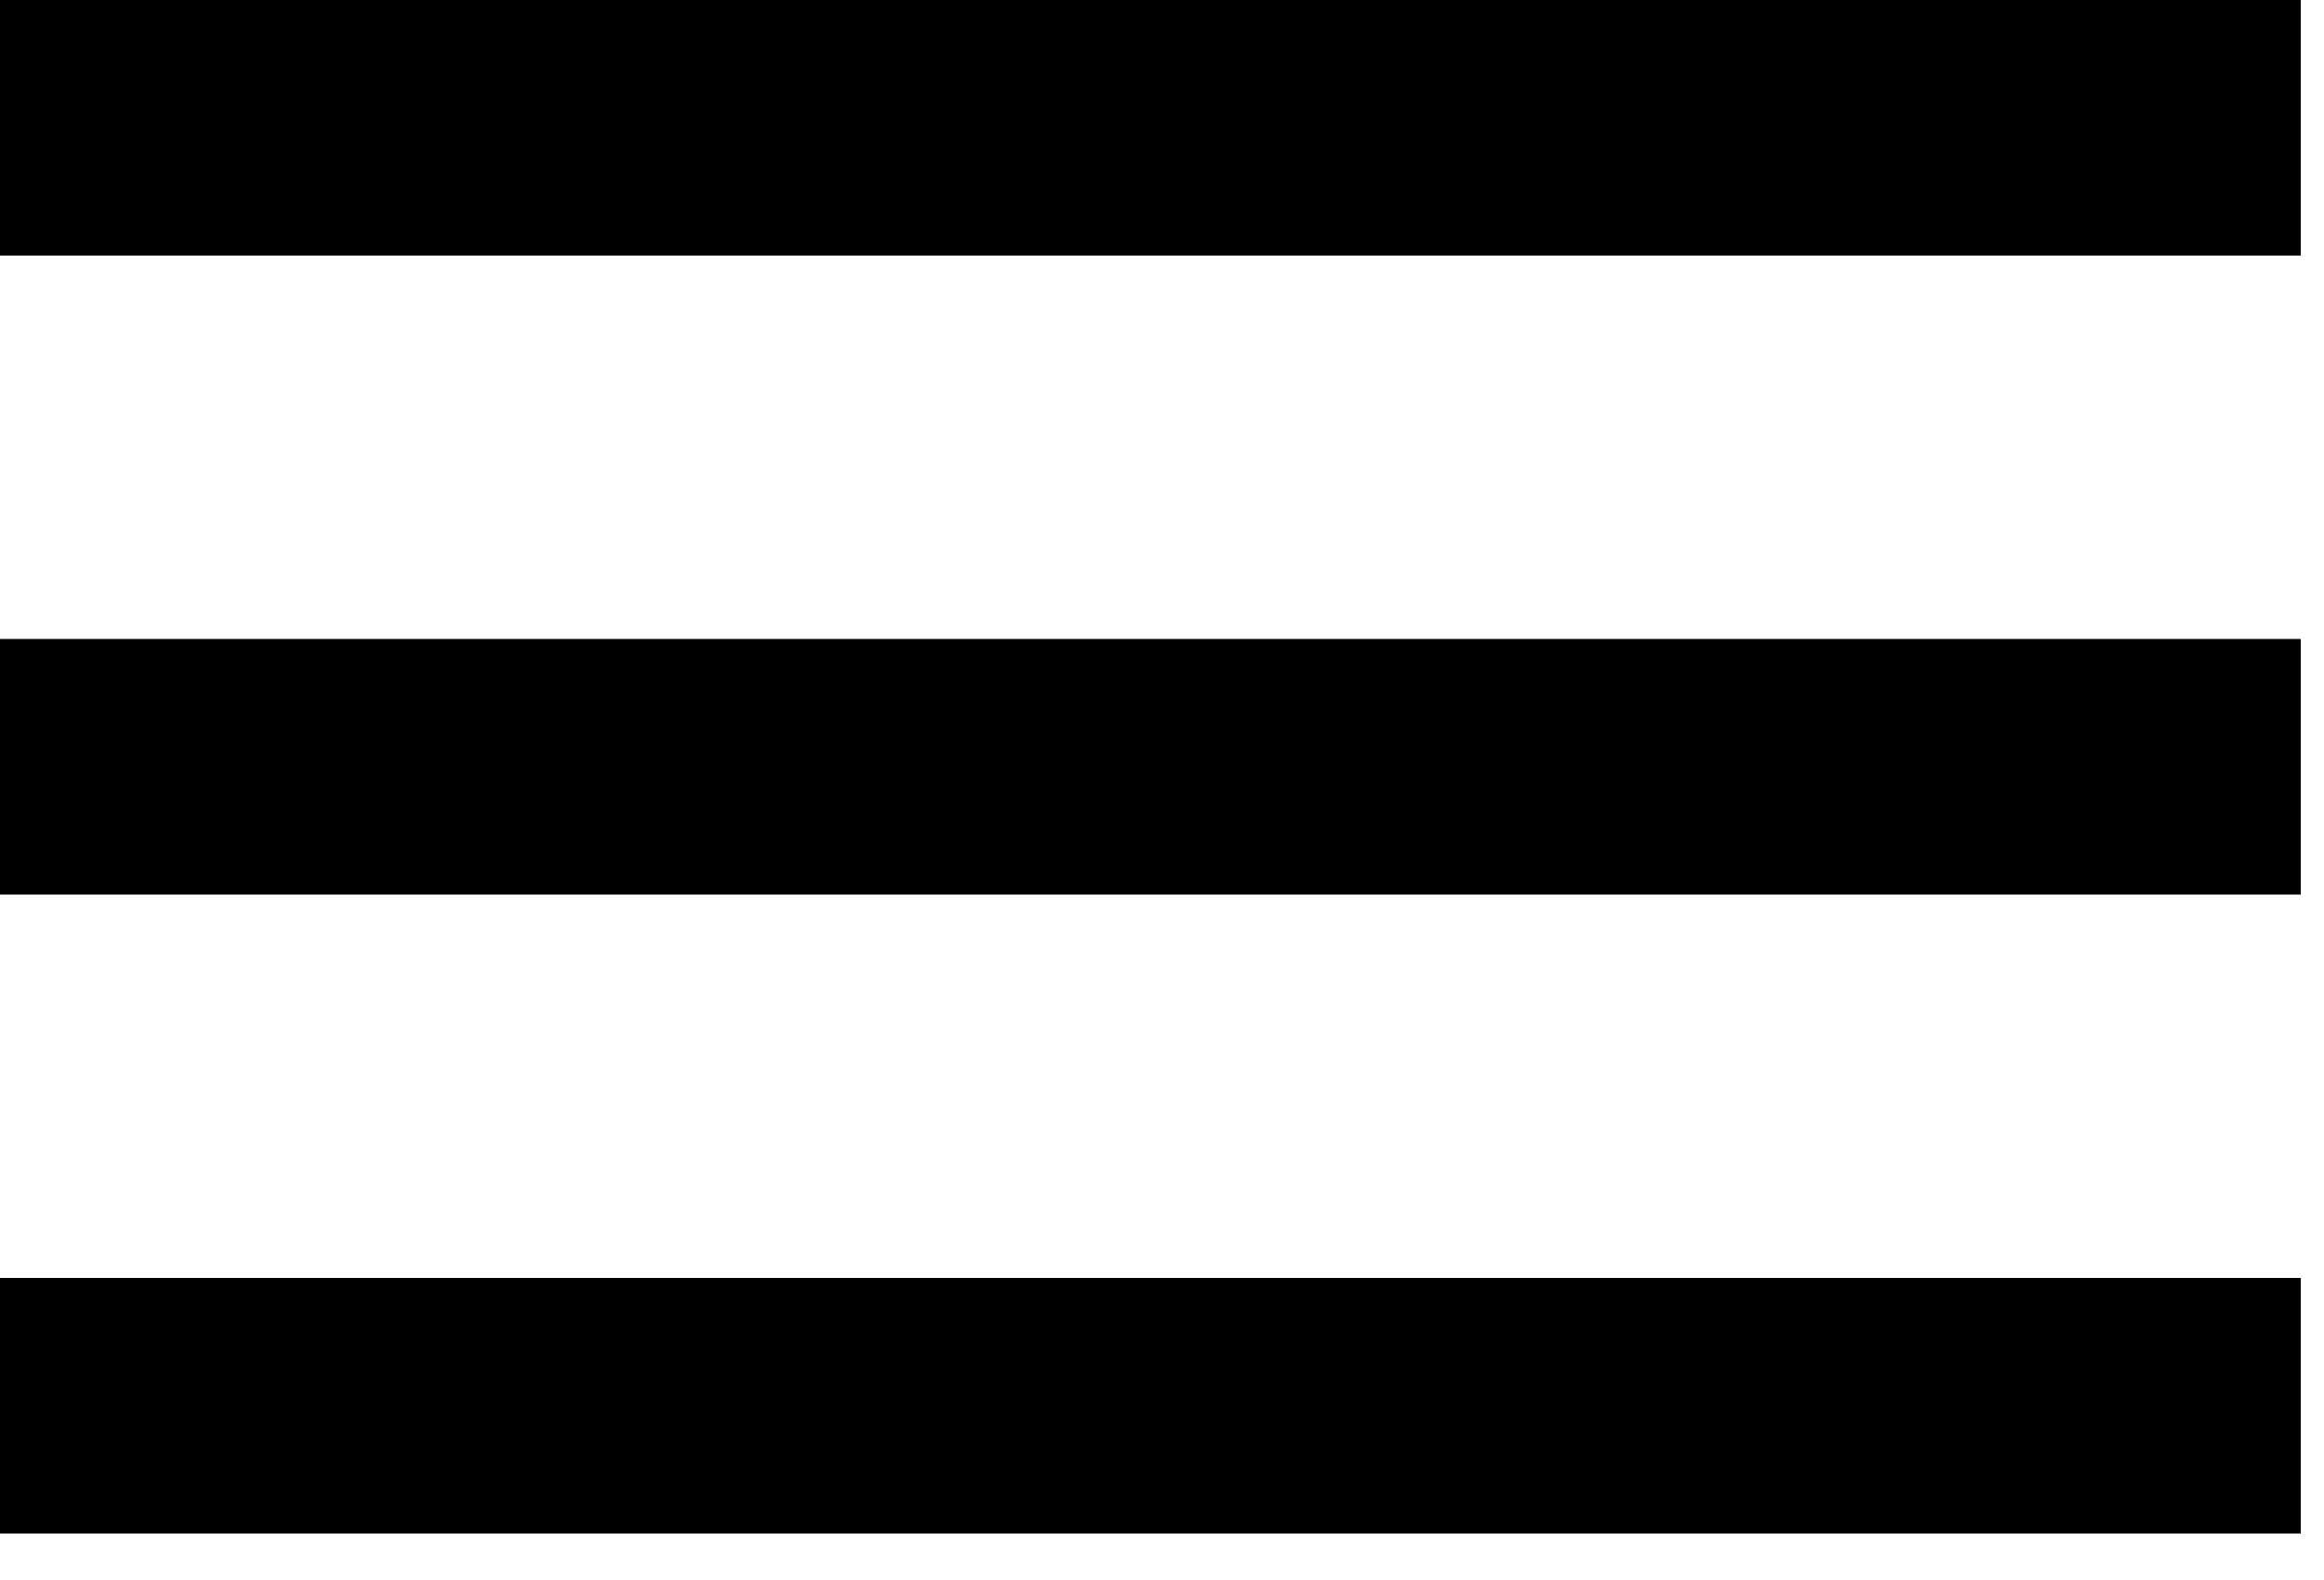
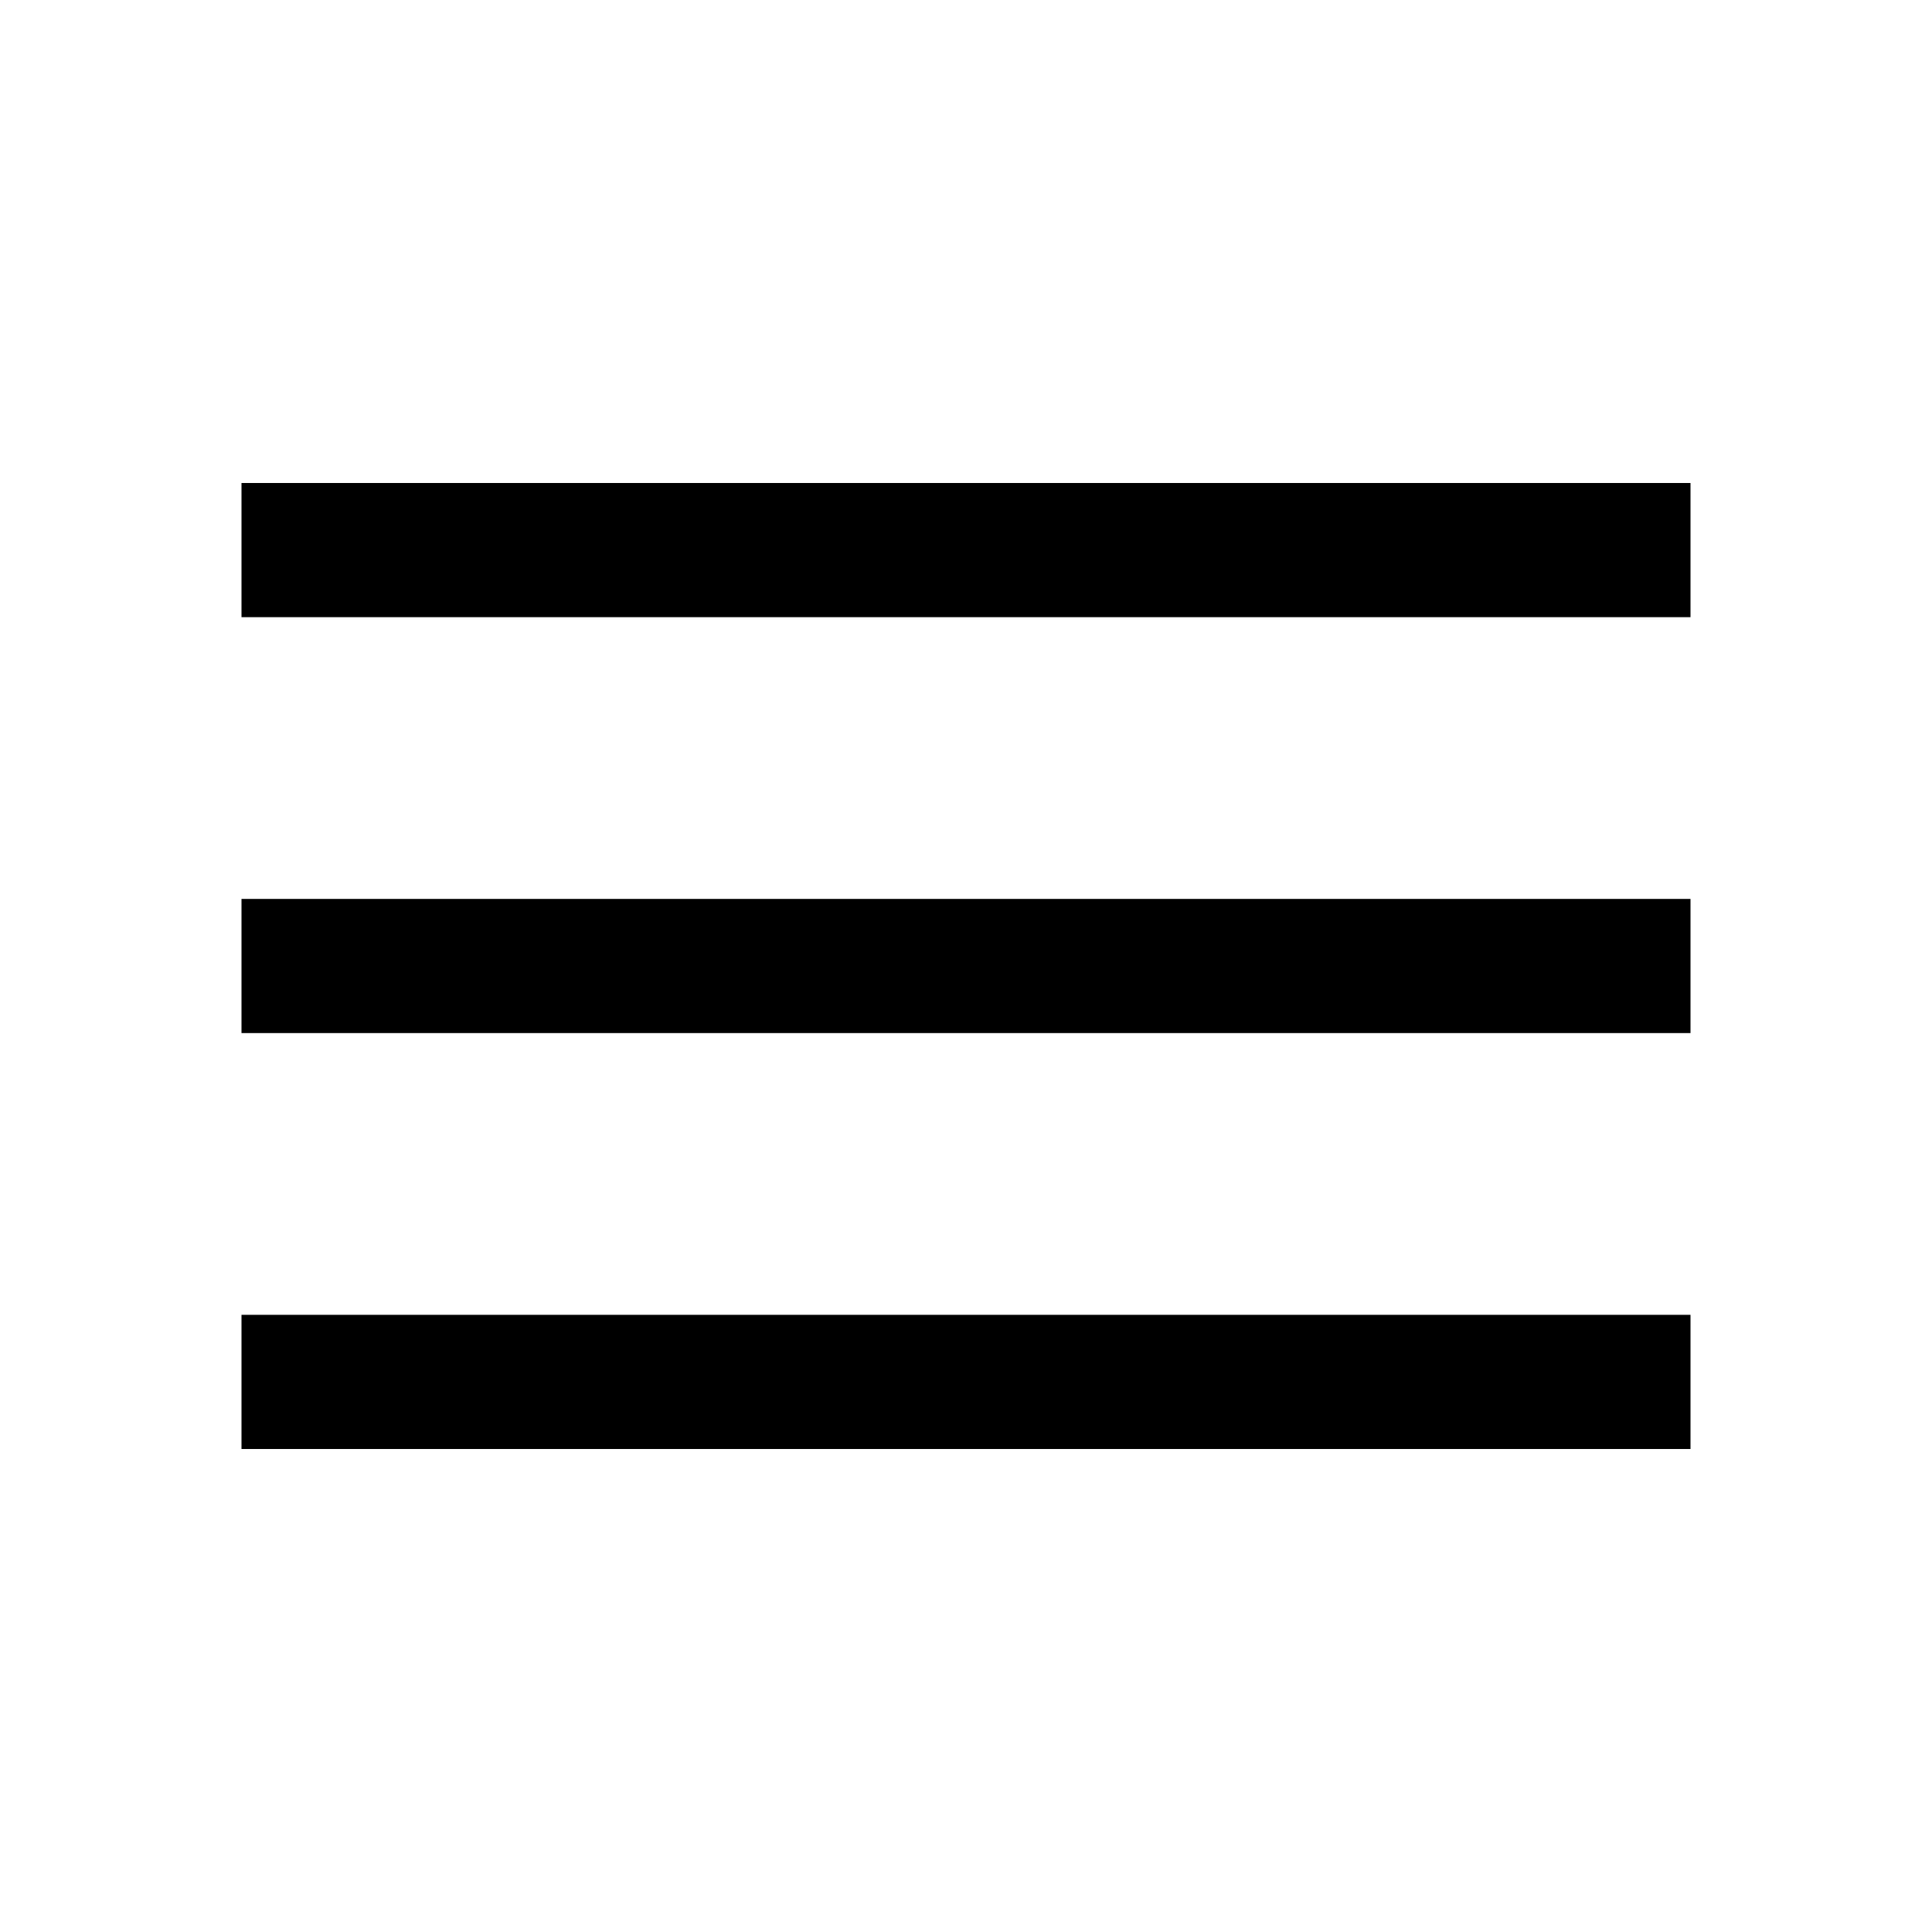
- <svg xmlns="http://www.w3.org/2000/svg" width="25" height="17" viewBox="0 0 25 17" fill="none">
-   <path d="M0 16.5V13.75H24.75V16.5H0ZM0 9.625V6.875H24.75V9.625H0ZM0 2.75V0H24.75V2.75H0Z" fill="black" />
+ <svg xmlns="http://www.w3.org/2000/svg" height="40px" viewBox="0 -960 960 960" width="40px" fill="#000000">
+   <path d="M120-240v-66.67h720V-240H120Zm0-206.67v-66.66h720v66.66H120Zm0-206.66V-720h720v66.67H120Z" />
</svg>
